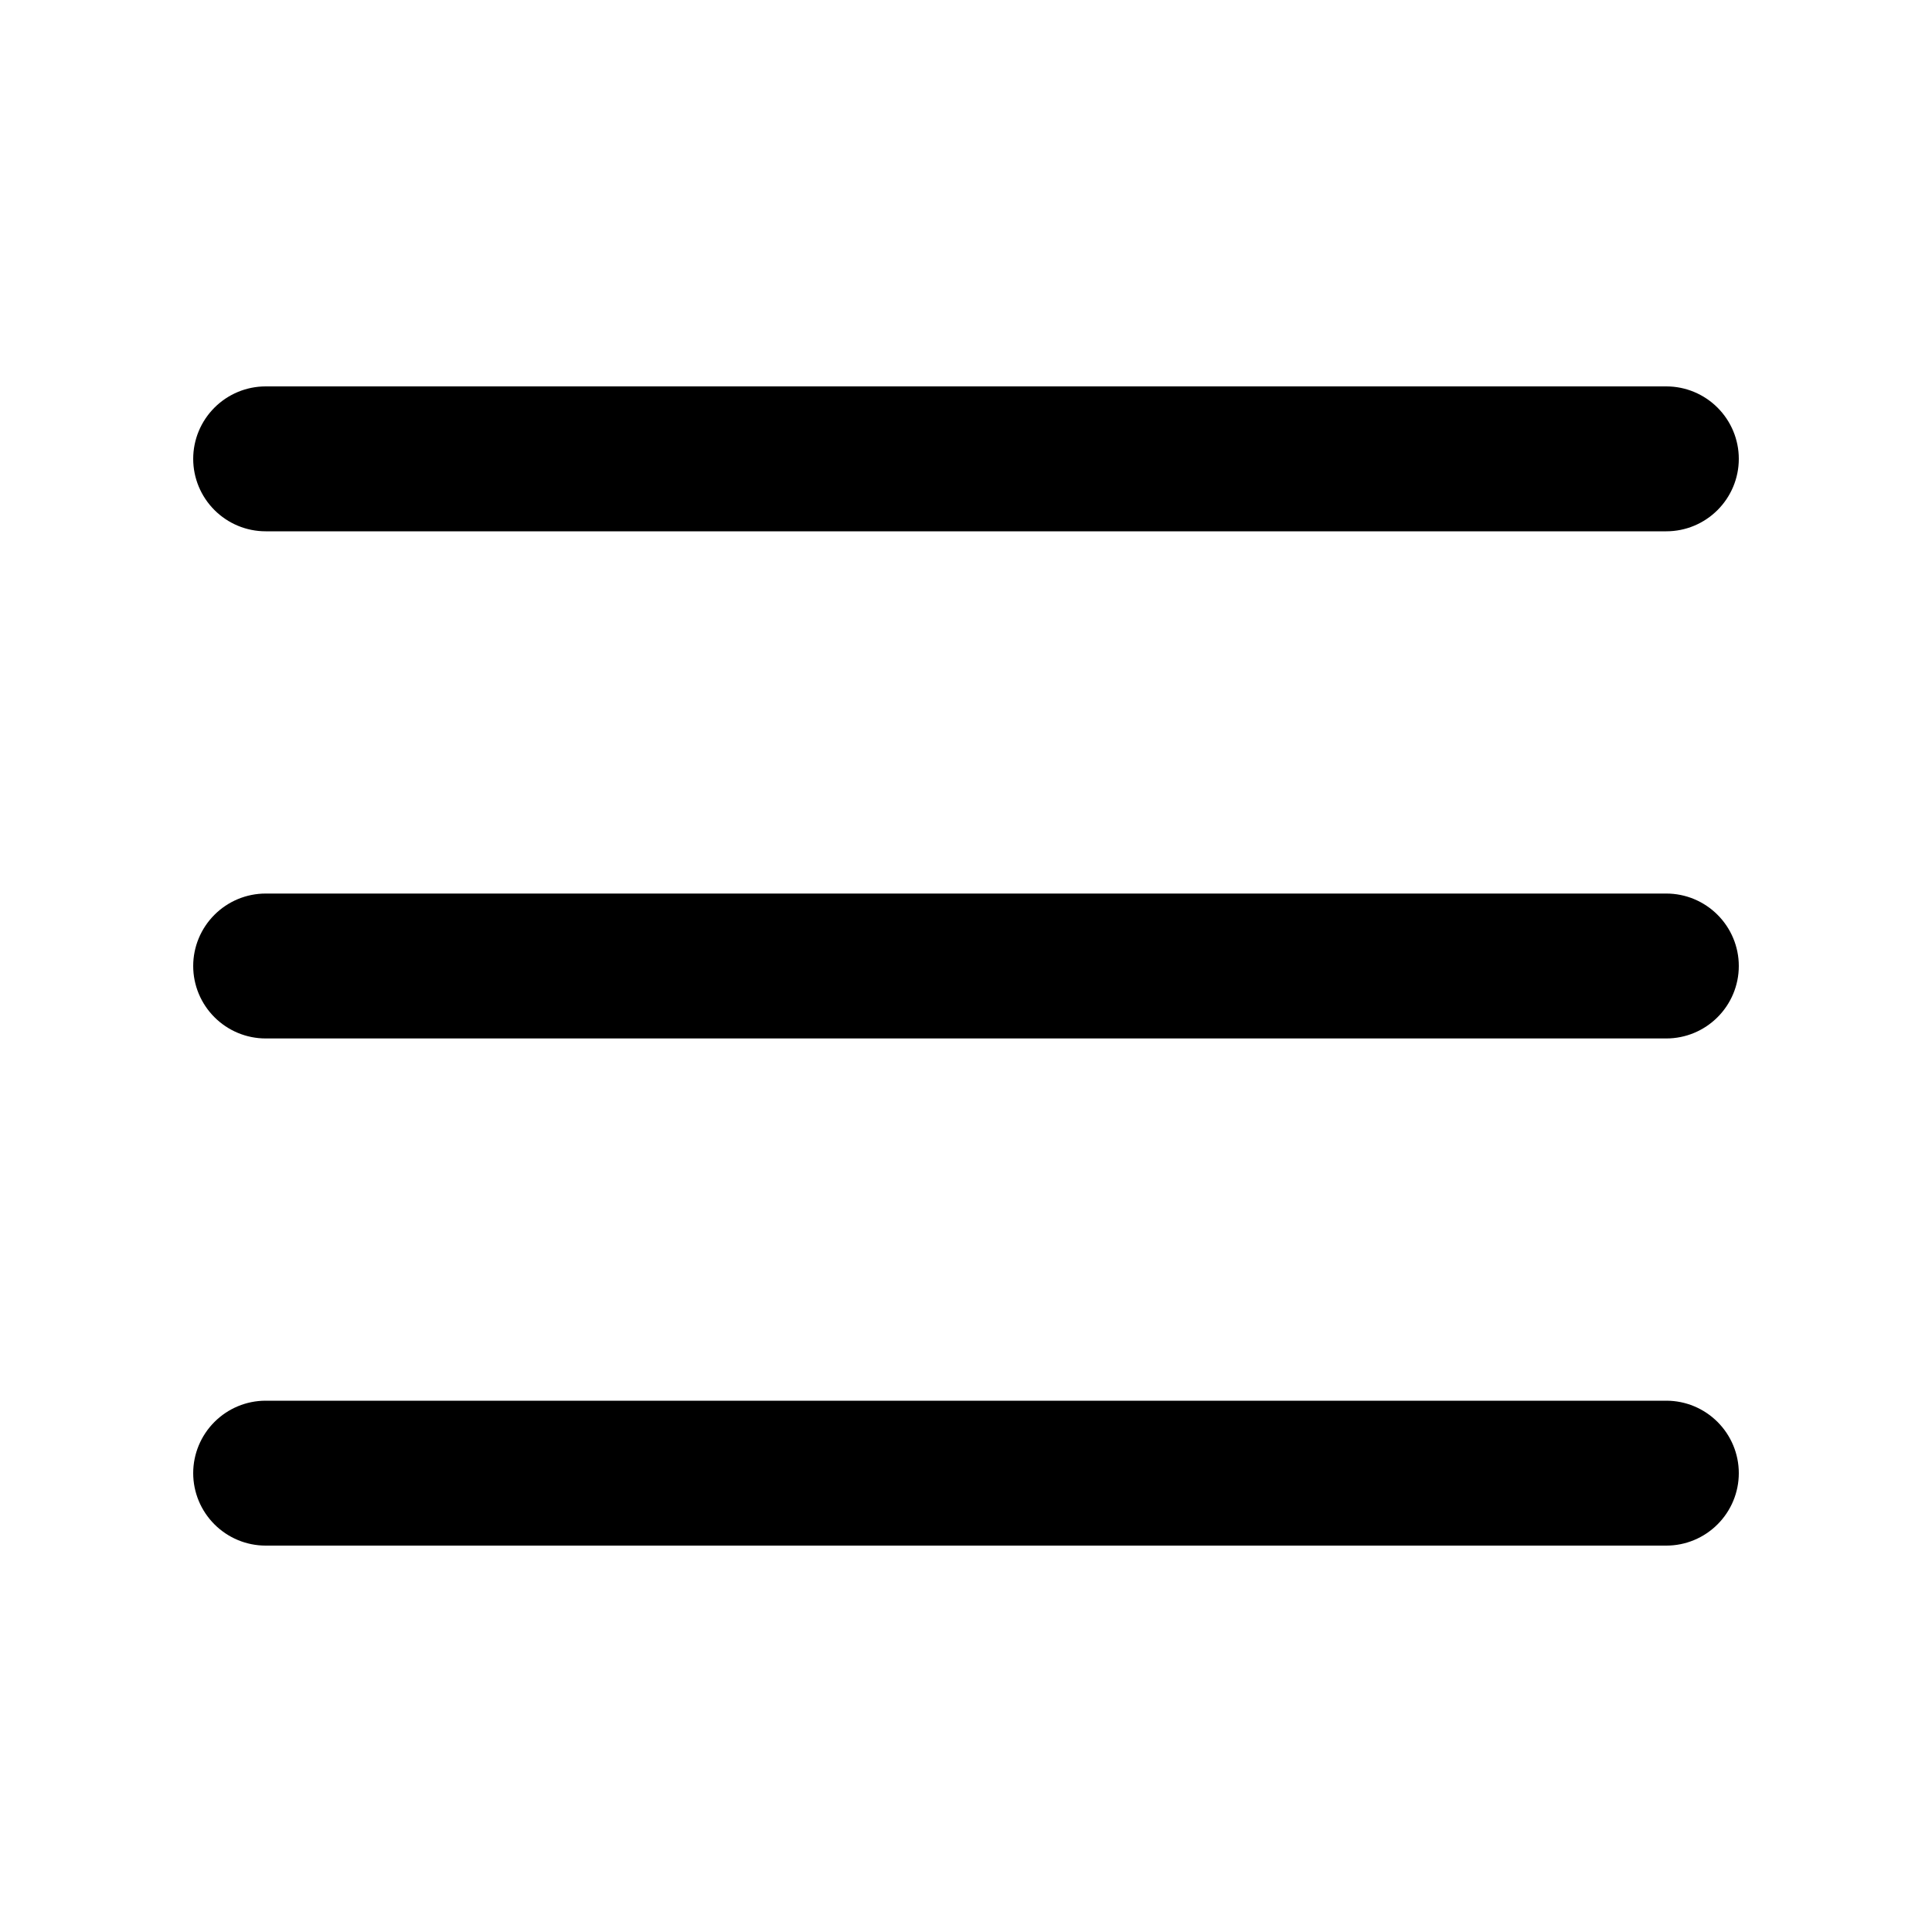
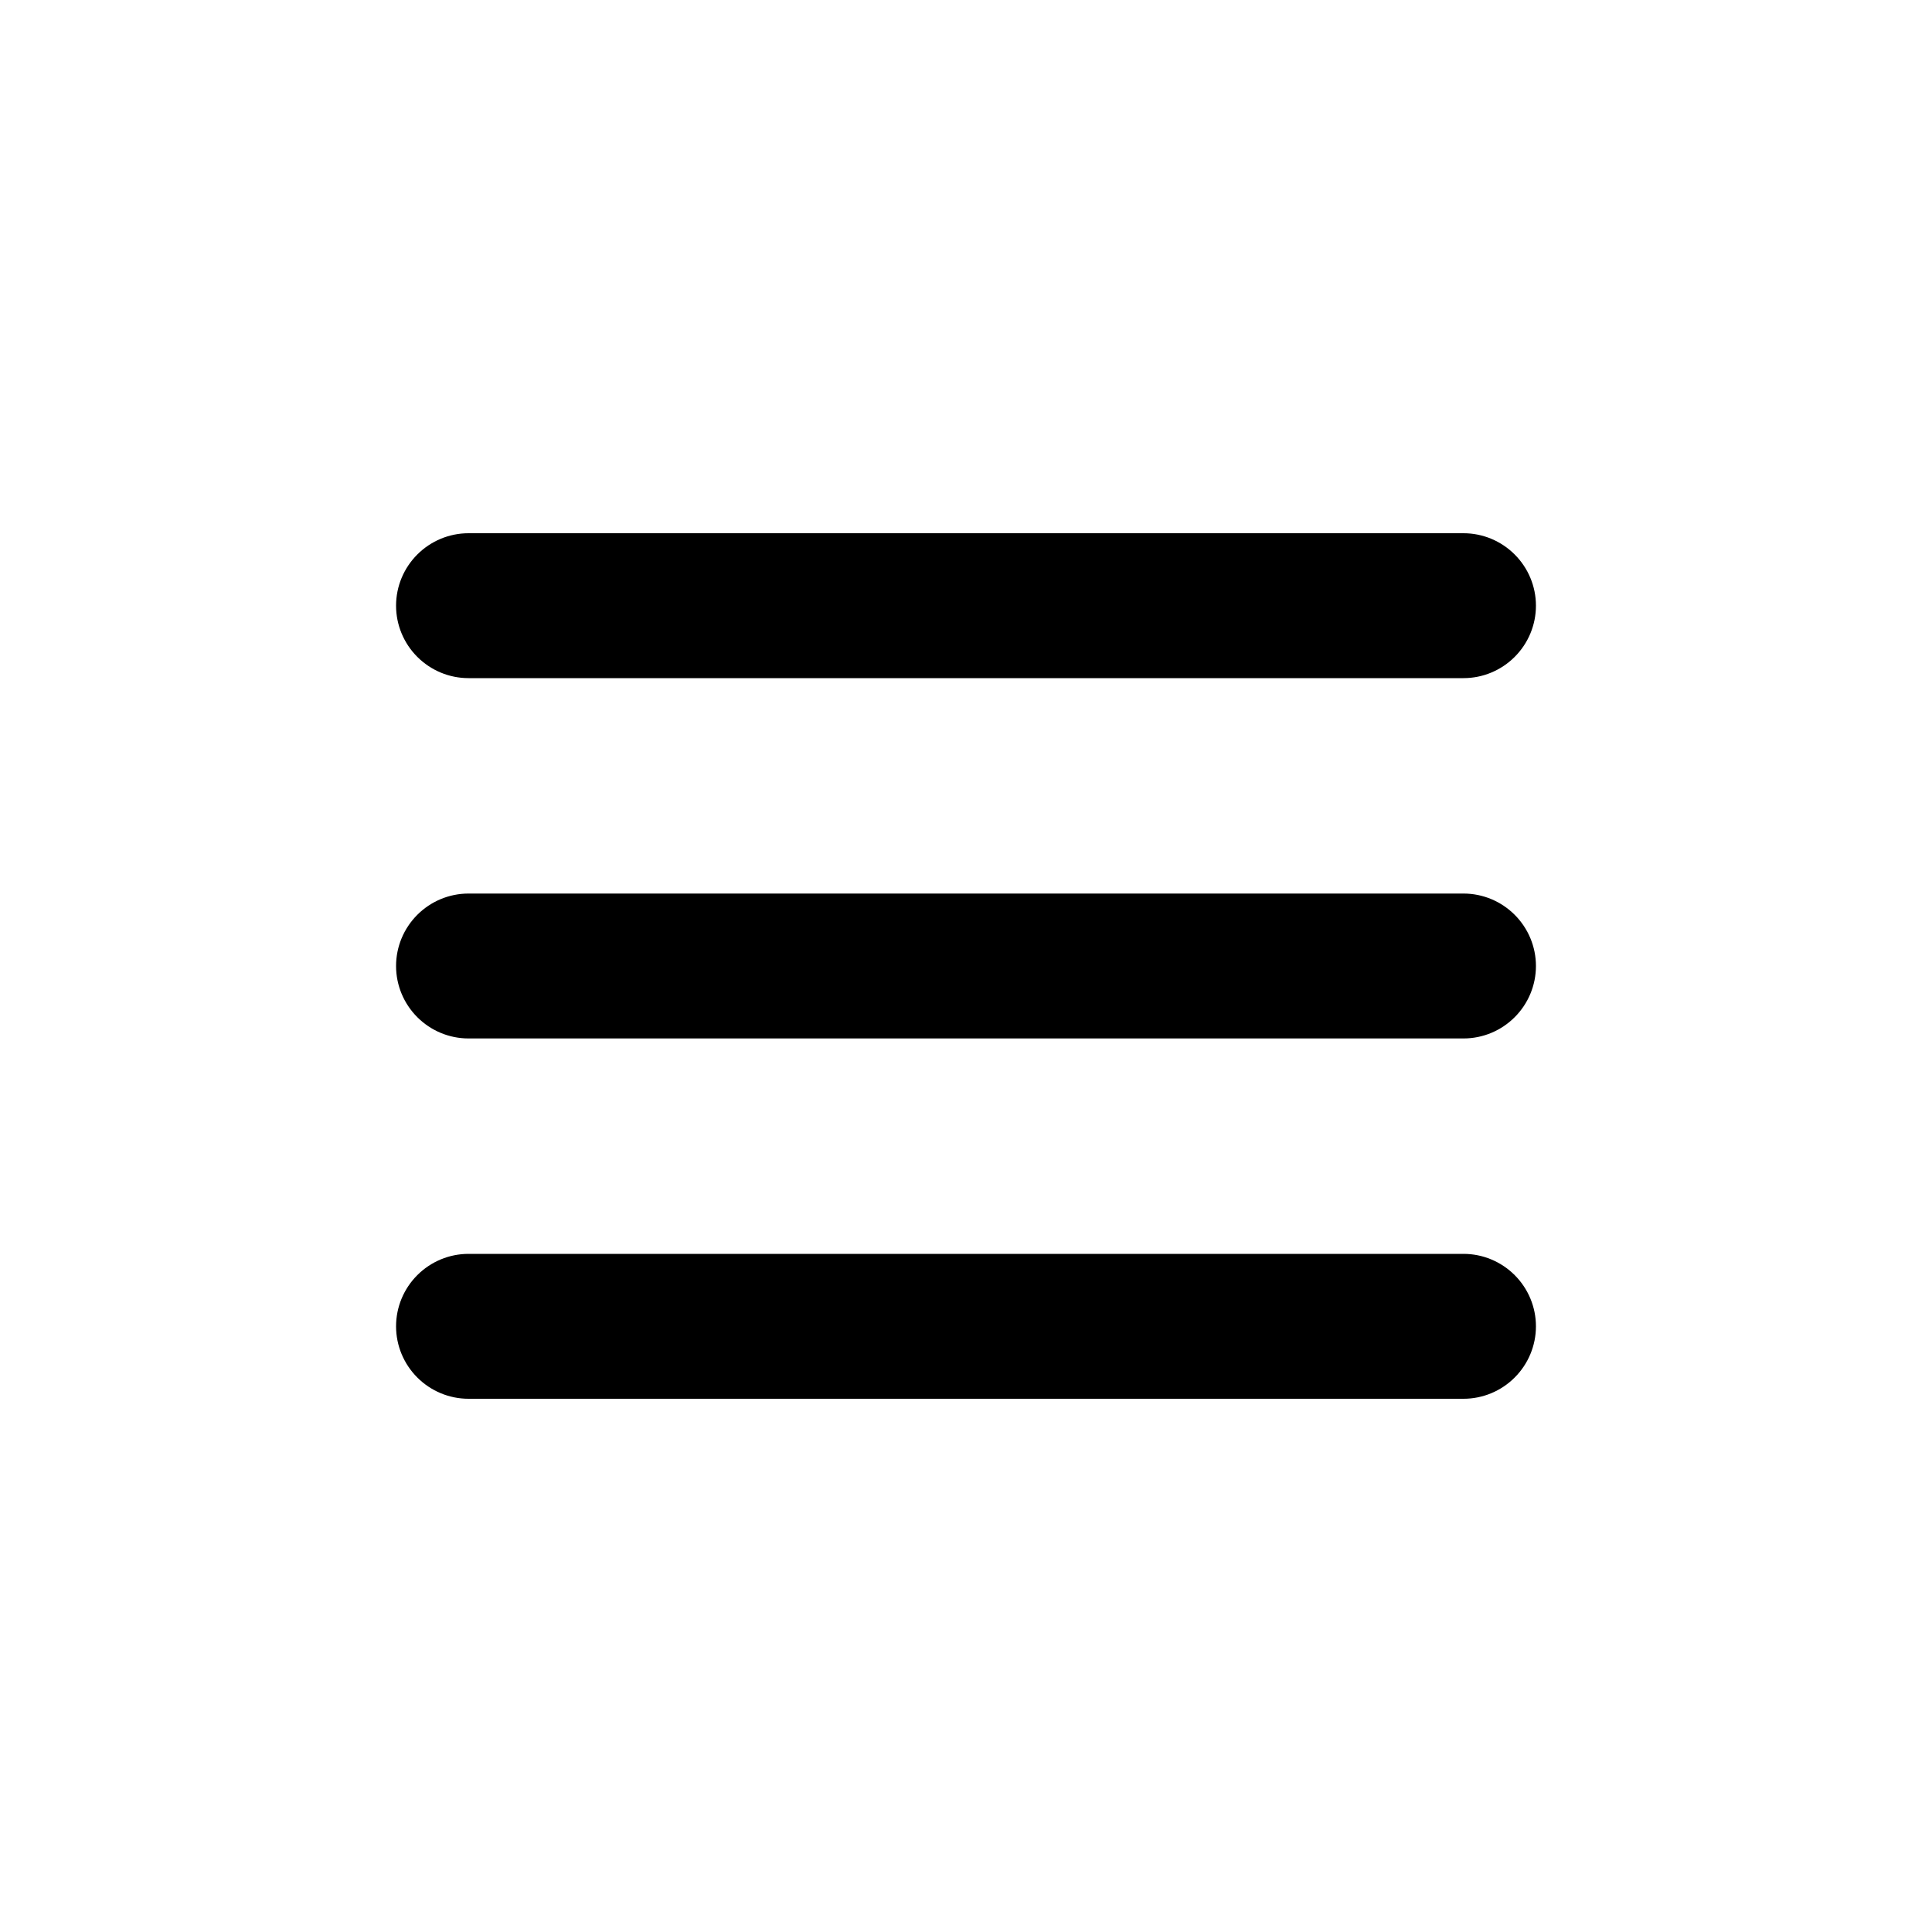
<svg xmlns="http://www.w3.org/2000/svg" style="isolation:isolate" viewBox="0 0 20 20" width="20" height="20">
  <defs>
-     <clipPath id="_clipPath_9DiCceaCsMcROu6r2chRp891Tt9kKlsO">
+     <clipPath id="_clipPath_NIbnvHwWAg3VsMFteV8mFuyKf3me5O98">
      <rect width="20" height="20" />
    </clipPath>
  </defs>
-   <g clip-path="url(#_clipPath_9DiCceaCsMcROu6r2chRp891Tt9kKlsO)">
-     <path d=" M 17.25 4 C 17.45 4 17.64 4.08 17.78 4.22 C 17.92 4.36 18 4.55 18 4.75 C 18 4.95 17.92 5.14 17.78 5.28 C 17.64 5.42 17.45 5.5 17.25 5.5 L 2.75 5.5 C 2.55 5.5 2.36 5.42 2.22 5.28 C 2.08 5.14 2 4.95 2 4.75 C 2 4.55 2.08 4.36 2.22 4.22 C 2.36 4.08 2.55 4 2.75 4 L 17.25 4 Z  M 17.25 9.25 C 17.45 9.25 17.64 9.33 17.78 9.47 C 17.92 9.61 18 9.8 18 10 C 18 10.2 17.92 10.39 17.78 10.53 C 17.64 10.67 17.45 10.75 17.25 10.75 L 2.75 10.75 C 2.55 10.75 2.36 10.67 2.22 10.53 C 2.08 10.39 2 10.2 2 10 C 2 9.8 2.08 9.61 2.22 9.47 C 2.36 9.33 2.55 9.25 2.75 9.25 L 17.25 9.25 Z  M 17.25 14.5 C 17.45 14.5 17.64 14.58 17.78 14.72 C 17.92 14.86 18 15.05 18 15.25 C 18 15.45 17.92 15.64 17.78 15.78 C 17.64 15.92 17.45 16 17.25 16 L 2.75 16 C 2.55 16 2.36 15.92 2.22 15.78 C 2.08 15.64 2 15.45 2 15.25 C 2 15.05 2.08 14.86 2.22 14.72 C 2.36 14.58 2.55 14.5 2.75 14.5 L 17.25 14.5 Z " fill-rule="evenodd" fill="rgb(0,0,0)" />
+   <g clip-path="url(#_clipPath_NIbnvHwWAg3VsMFteV8mFuyKf3me5O98)">
+     <path d=" M 15.15 5.52 C 15.35 5.52 15.54 5.6 15.68 5.74 C 15.82 5.88 15.9 6.07 15.9 6.27 C 15.9 6.47 15.82 6.66 15.68 6.8 C 15.54 6.94 15.35 7.02 15.15 7.02 L 4.85 7.02 C 4.65 7.02 4.46 6.94 4.32 6.8 C 4.18 6.66 4.1 6.47 4.1 6.27 C 4.1 6.07 4.18 5.88 4.32 5.74 C 4.46 5.6 4.65 5.52 4.85 5.52 L 15.15 5.52 Z  M 15.15 9.25 C 15.35 9.25 15.54 9.33 15.68 9.47 C 15.82 9.61 15.9 9.8 15.9 10 C 15.9 10.2 15.82 10.39 15.68 10.53 C 15.54 10.67 15.35 10.75 15.15 10.75 L 4.85 10.75 C 4.65 10.75 4.46 10.67 4.32 10.53 C 4.18 10.39 4.1 10.2 4.1 10 C 4.1 9.8 4.18 9.61 4.32 9.47 C 4.46 9.33 4.65 9.25 4.85 9.25 L 15.15 9.25 Z  M 15.15 12.98 C 15.35 12.98 15.54 13.06 15.68 13.2 C 15.82 13.34 15.9 13.53 15.9 13.73 C 15.9 13.93 15.82 14.12 15.68 14.26 C 15.54 14.4 15.35 14.48 15.15 14.48 L 4.85 14.48 C 4.65 14.48 4.46 14.4 4.32 14.26 C 4.18 14.12 4.1 13.93 4.1 13.73 C 4.1 13.53 4.18 13.34 4.32 13.2 C 4.46 13.06 4.65 12.98 4.85 12.98 L 15.15 12.98 Z " fill-rule="evenodd" fill="rgb(0,0,0)" />
  </g>
</svg>
